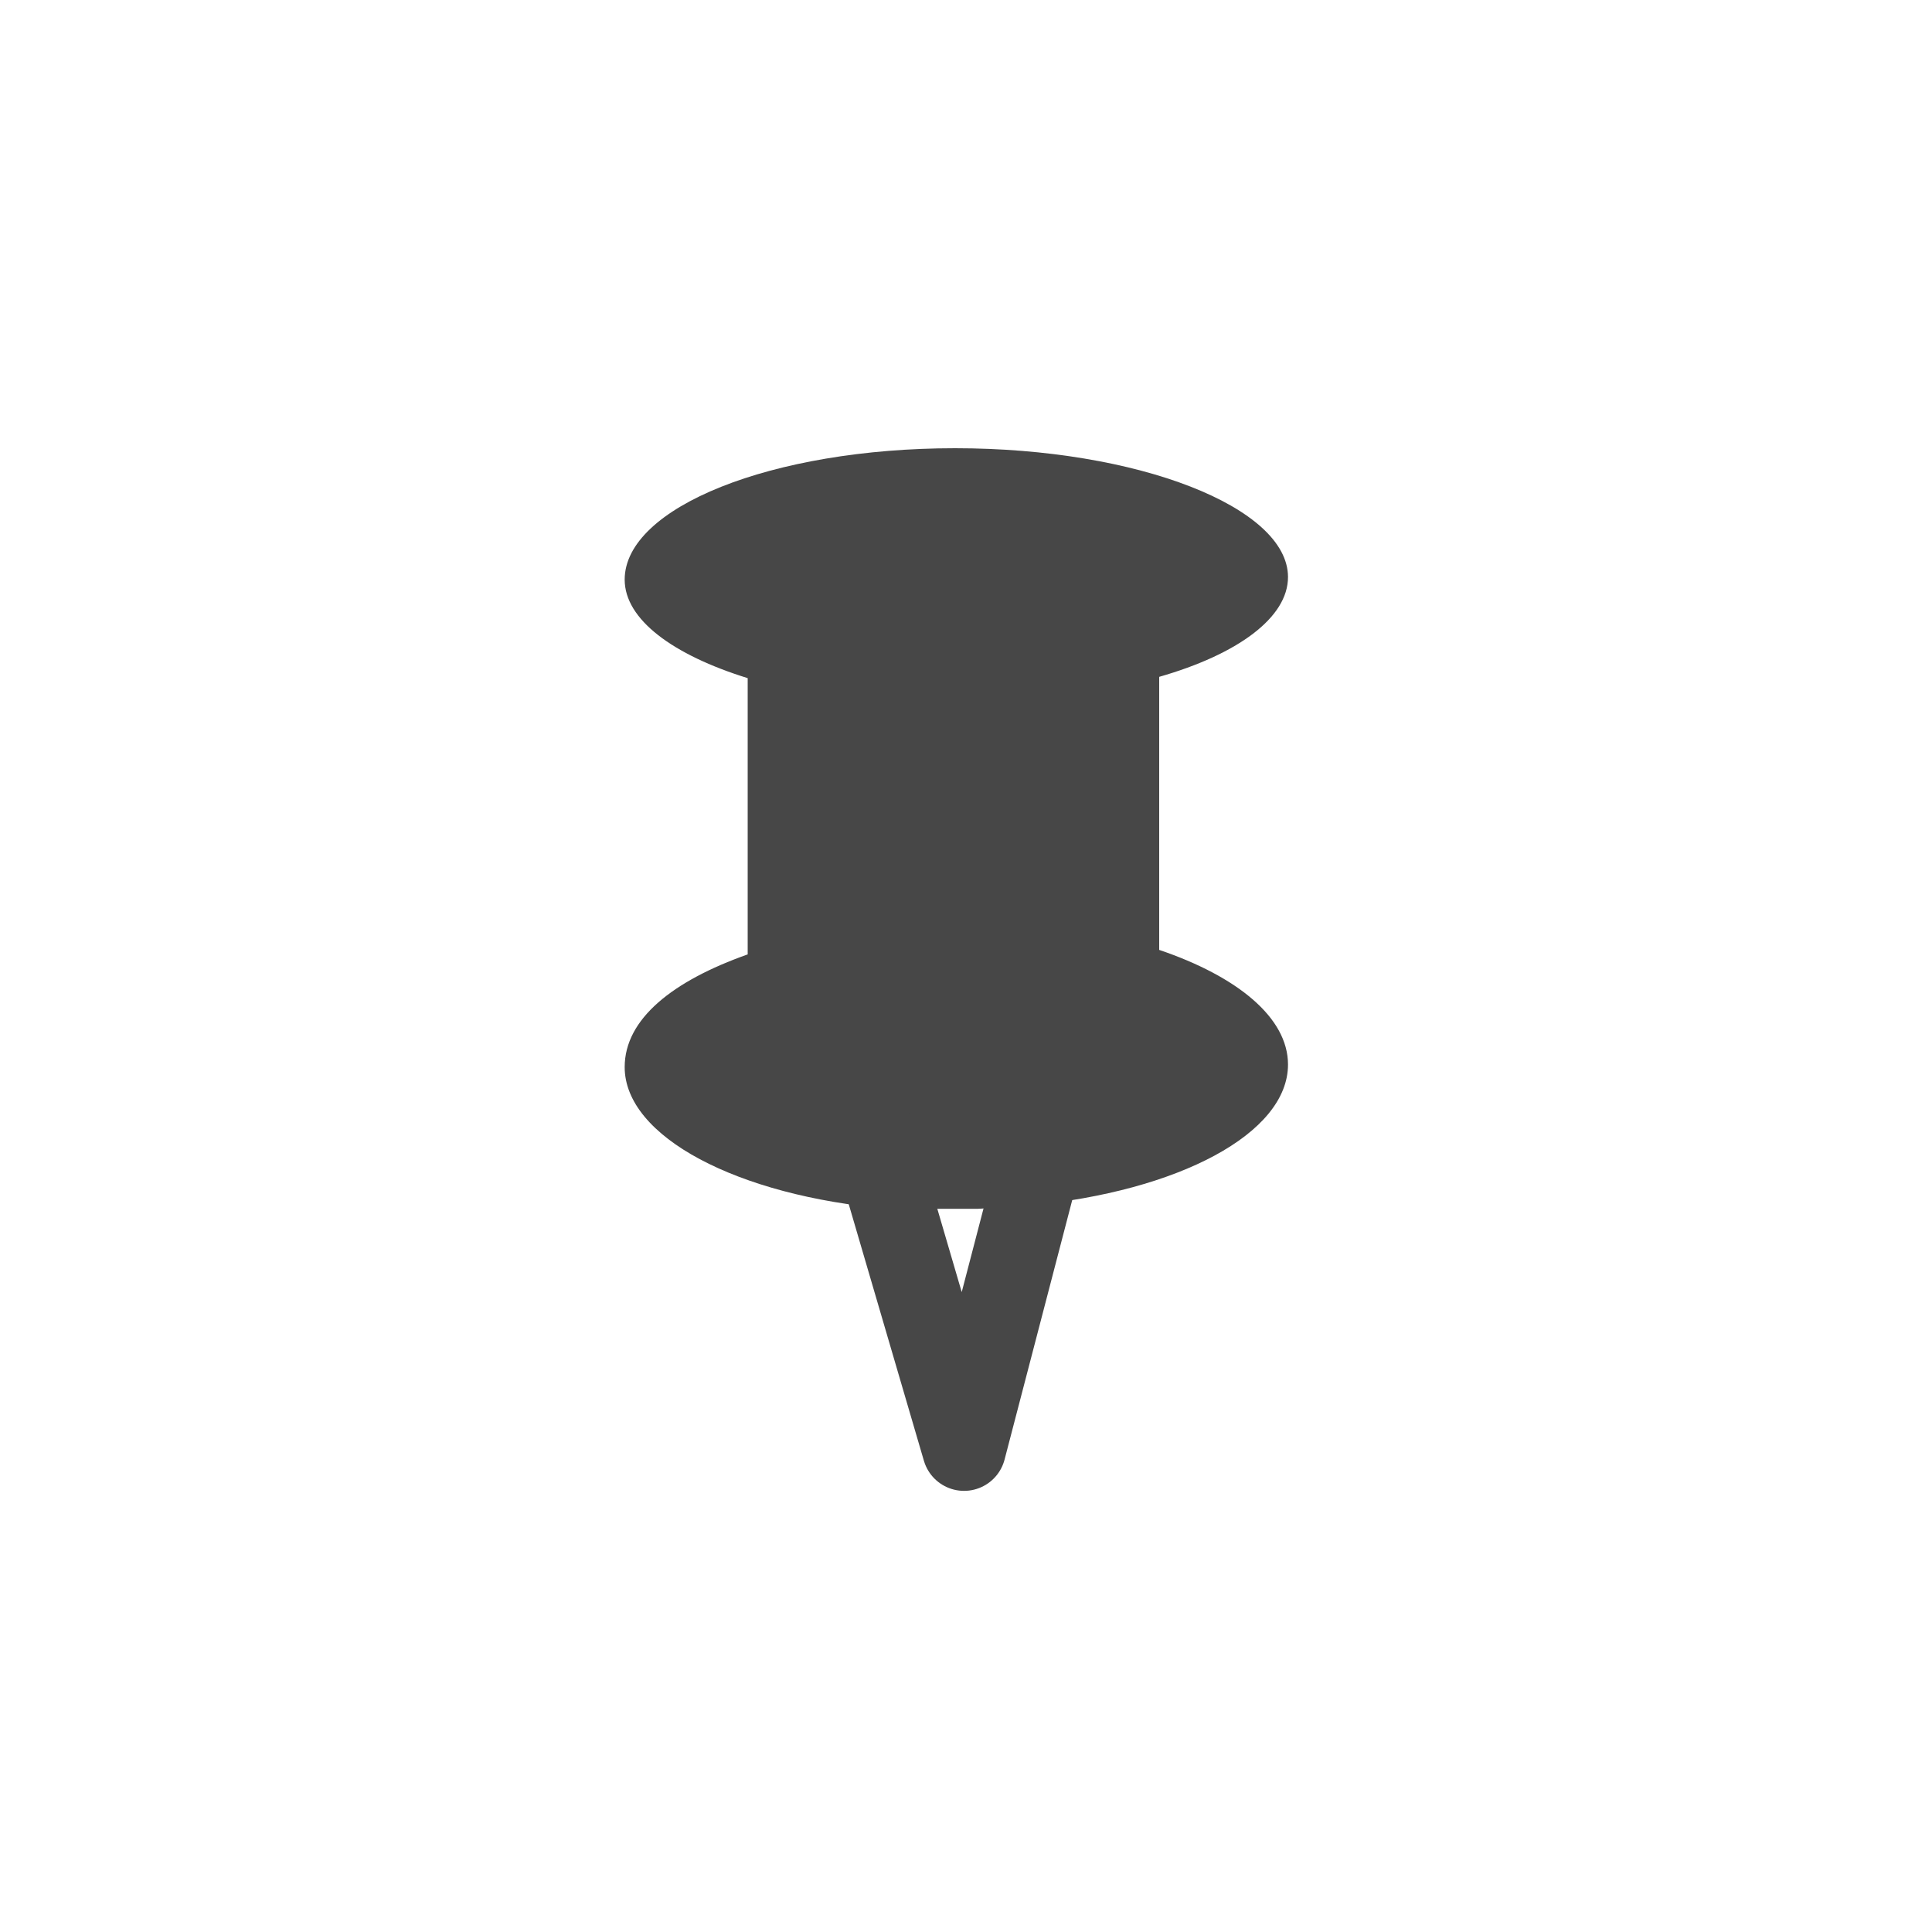
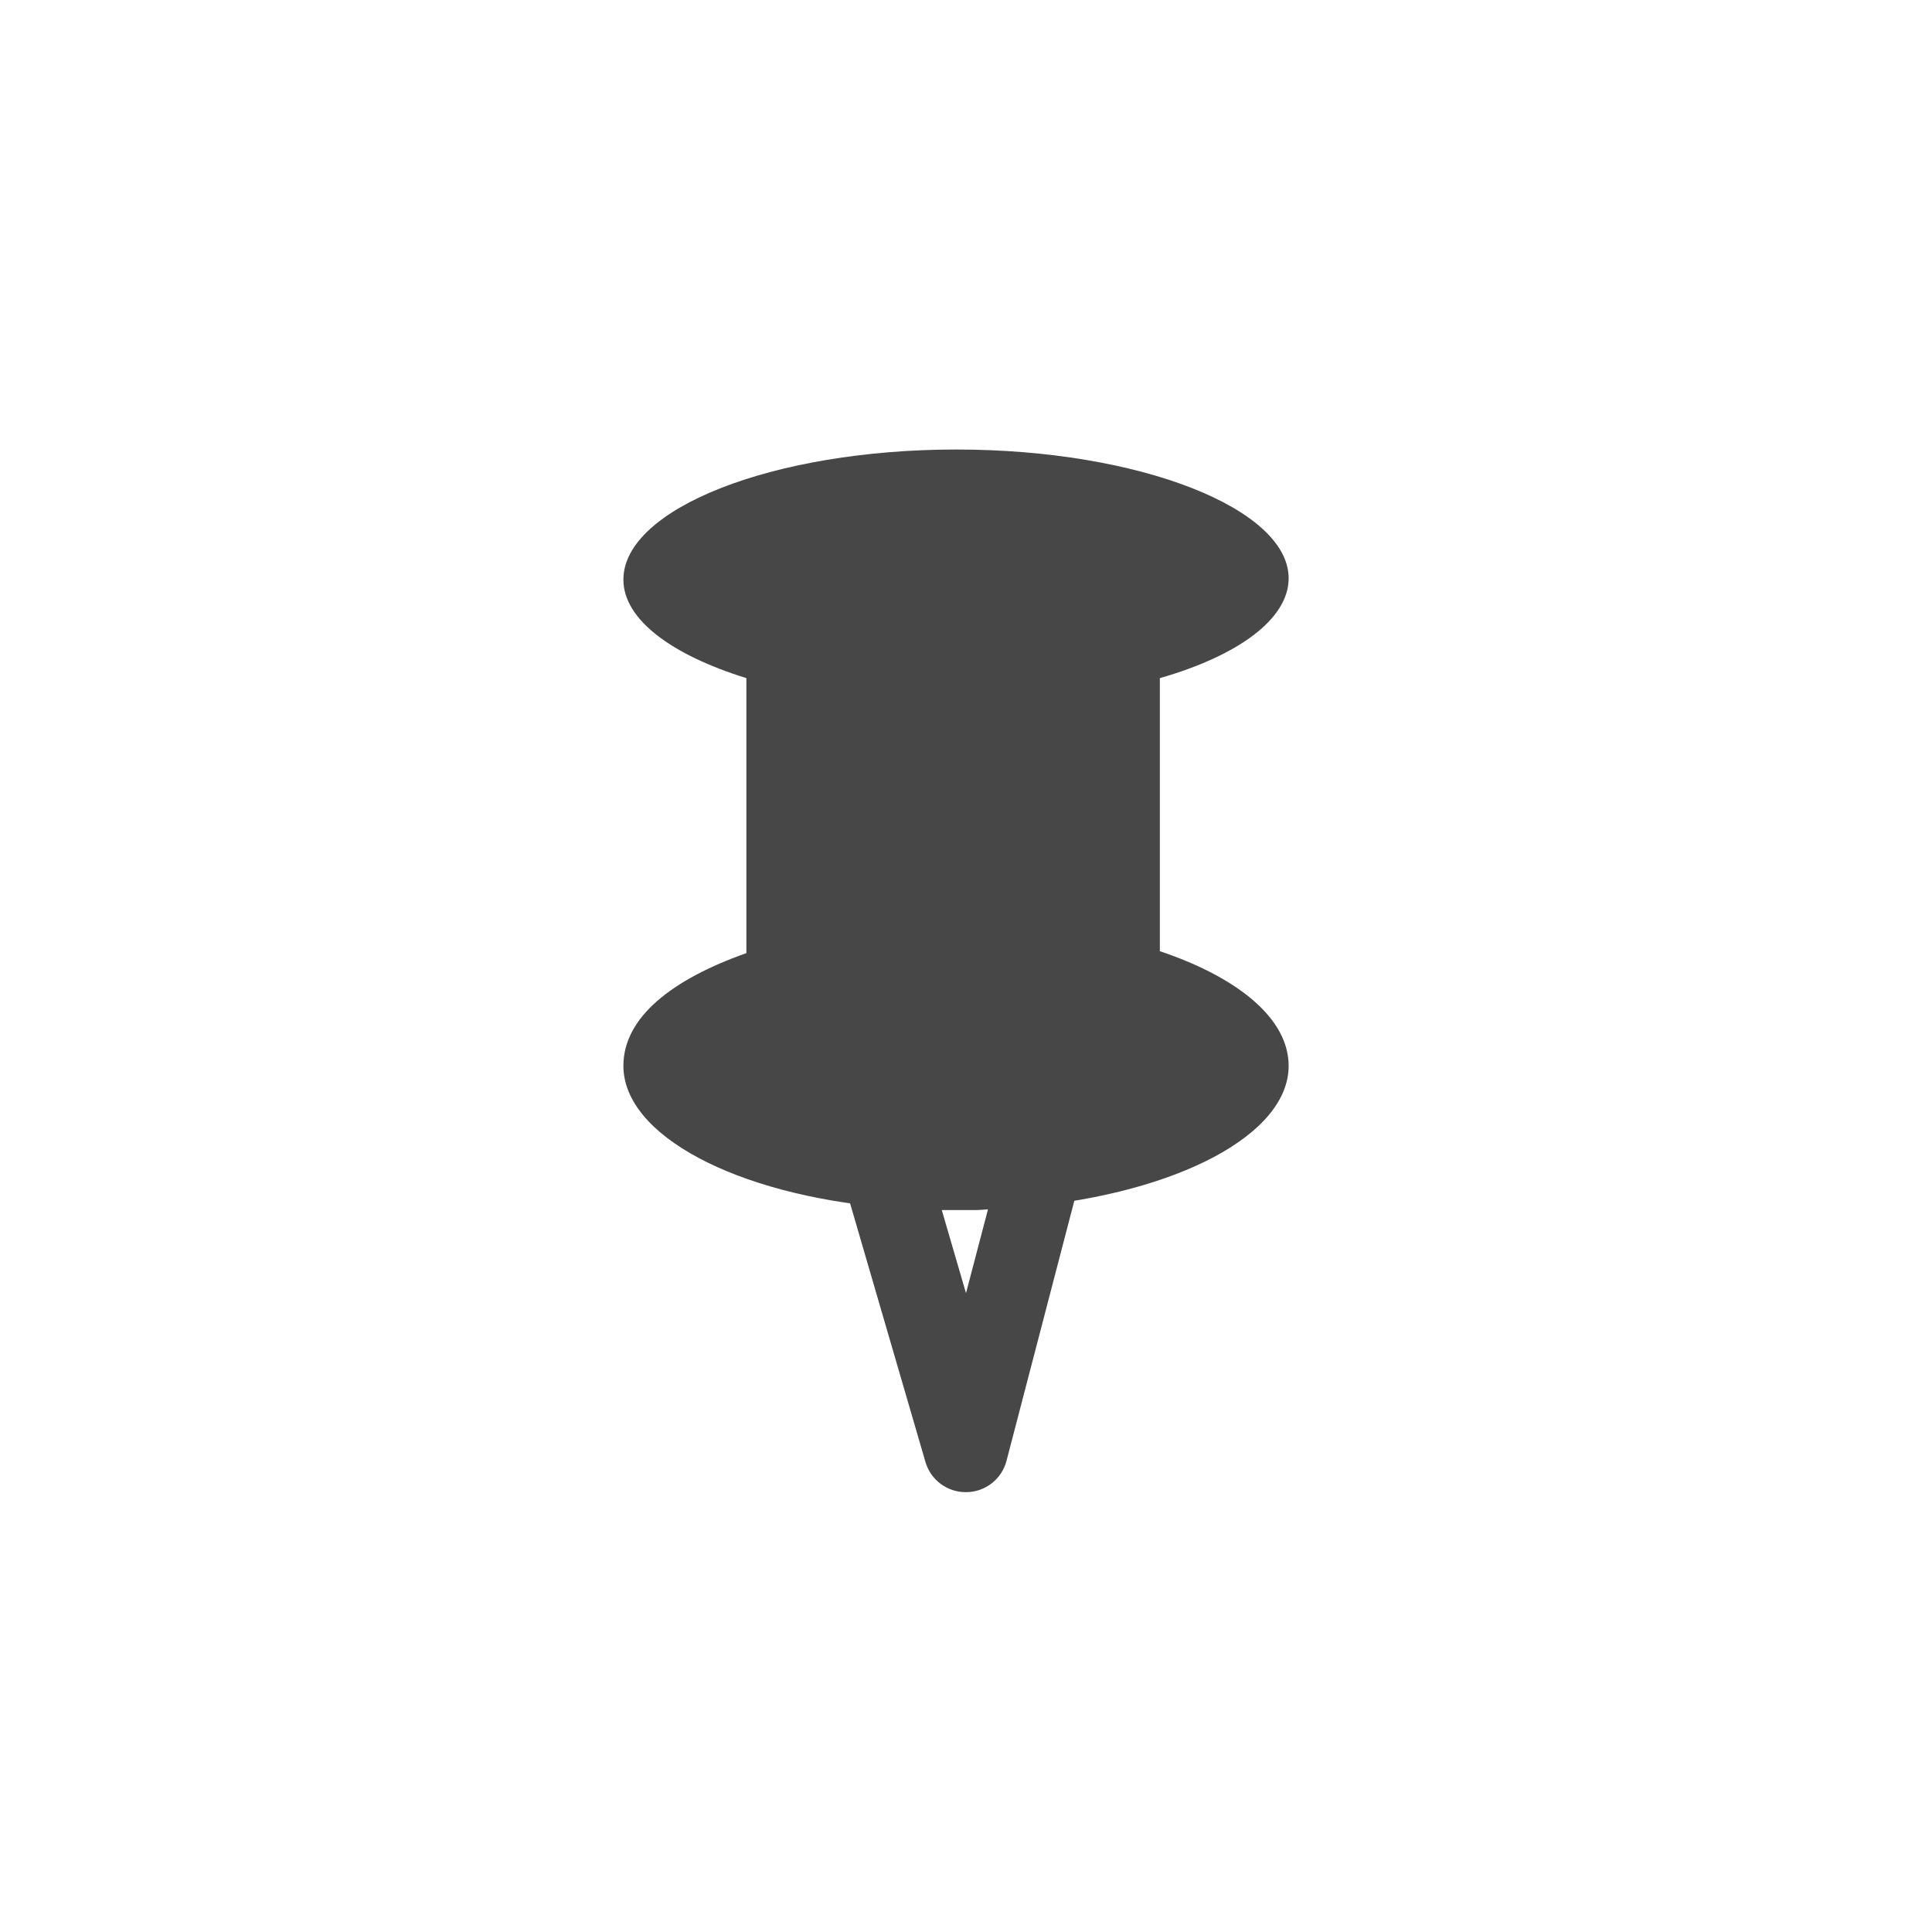
<svg xmlns="http://www.w3.org/2000/svg" id="Capa_1" data-name="Capa 1" viewBox="0 0 30 30">
  <defs>
-     <style>.cls-1{fill:#474747;}.cls-2{fill:none;stroke:#474747;stroke-linecap:round;stroke-linejoin:round;stroke-width:1.3px;}</style>
+     <style>.cls-1{fill:#474747;}</style>
  </defs>
-   <path class="cls-1" d="M14.55,18.77h.64l.79-.05C18.3,18.5,20,17.6,20,16.53c0-.73-.79-1.37-2-1.78V10.51c1.22-.35,2-.92,2-1.55,0-1.08-2.32-2-5.17-2S9.7,7.88,9.7,9c0,.62.75,1.17,1.91,1.53v4.29c-1.16.41-1.91,1-1.91,1.75,0,1.08,1.75,2,4.09,2.2Z" />
-   <polygon class="cls-2" points="14.97 22.5 13.06 15.98 16.67 15.98 14.97 22.5" />
+   <path class="cls-1" d="M14.53,18.79h.64l.78-.05c2.33-.22,4.06-1.12,4.06-2.19,0-.73-.78-1.37-2-1.78V10.53c1.22-.35,2-.92,2-1.55,0-1.08-2.31-2-5.16-2S9.68,7.9,9.68,9c0,.62.75,1.17,1.91,1.53V14.8c-1.16.41-1.91,1-1.91,1.75,0,1.08,1.75,2,4.09,2.2Z" />
+   <path class="cls-1" d="M15,23.17a.65.65,0,0,1-.63-.47l-1.9-6.52a.64.64,0,0,1,.62-.83h3.61a.67.67,0,0,1,.52.25.66.66,0,0,1,.11.56l-1.7,6.52a.65.65,0,0,1-.62.49Zm-1-6.52,1,3.43.9-3.43Z" />
</svg>
